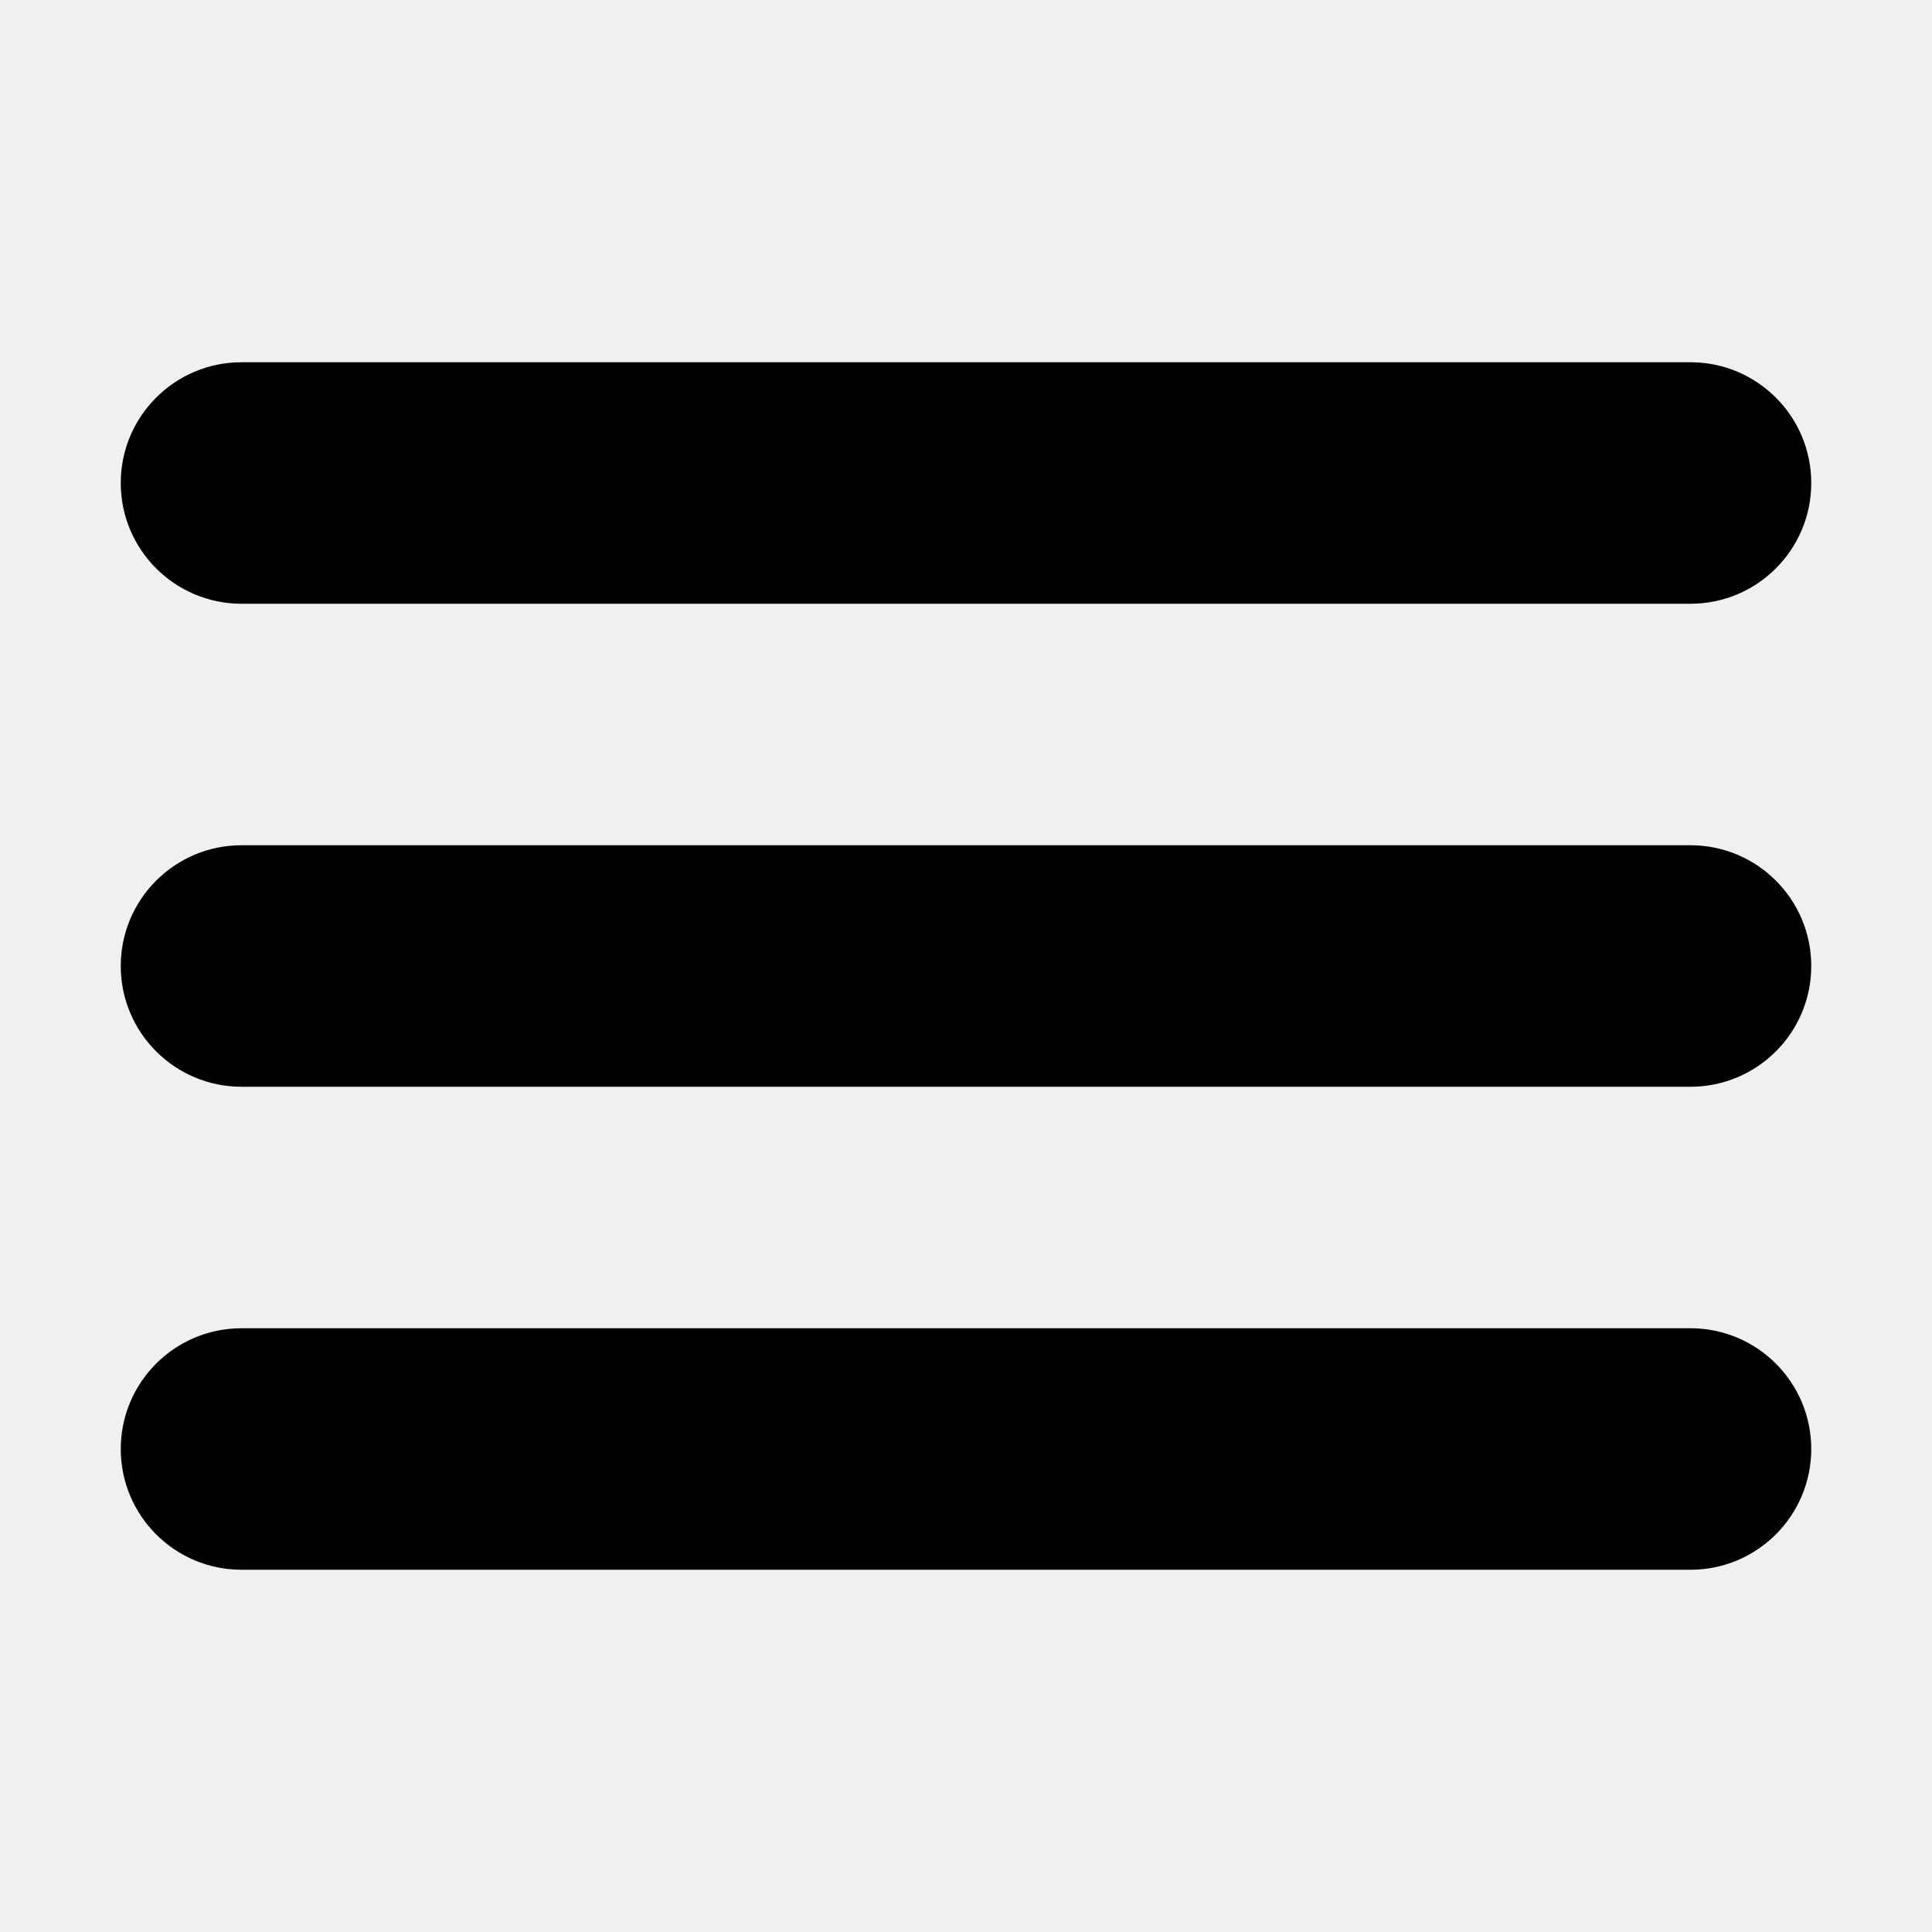
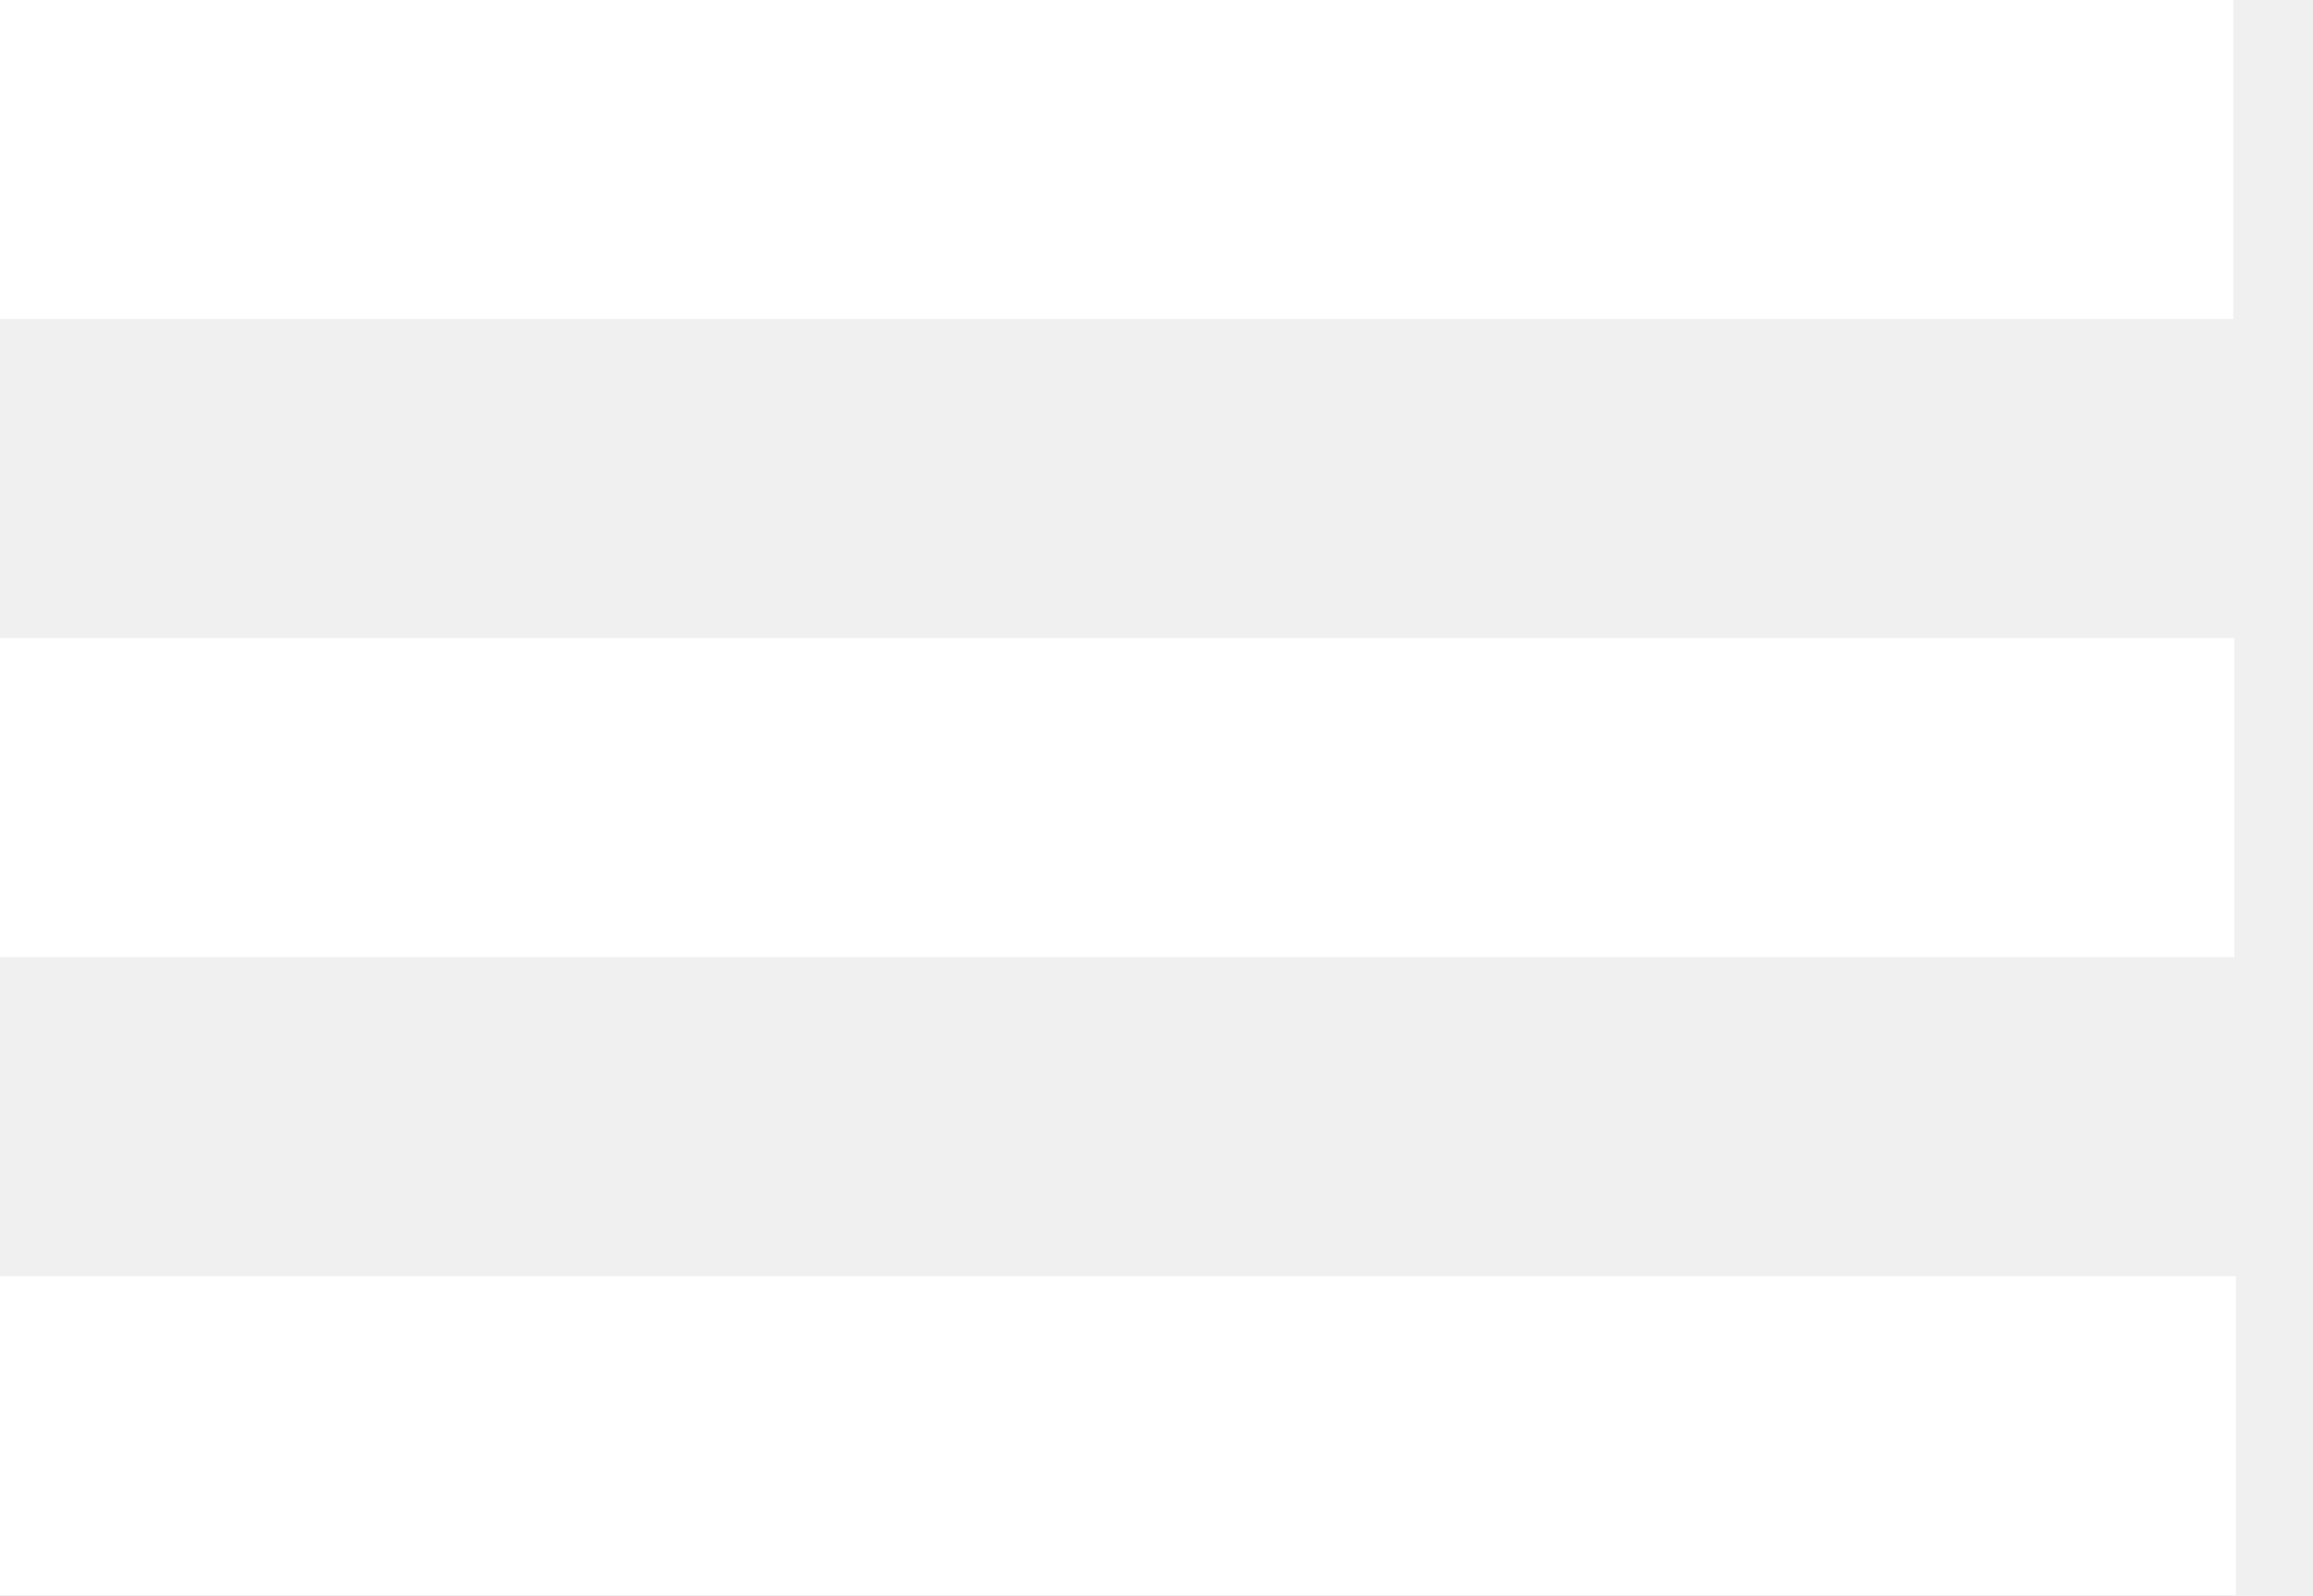
- <svg xmlns="http://www.w3.org/2000/svg" height="32px" id="Layer_1" style="enable-background:new 0 0 32 32;" version="1.1" viewBox="0 0 32 32" width="32px" xml:space="preserve">
-   <path d="M4,10h24c1.104,0,2-0.896,2-2s-0.896-2-2-2H4C2.896,6,2,6.896,2,8S2.896,10,4,10z M28,14H4c-1.104,0-2,0.896-2,2  s0.896,2,2,2h24c1.104,0,2-0.896,2-2S29.104,14,28,14z M28,22H4c-1.104,0-2,0.896-2,2s0.896,2,2,2h24c1.104,0,2-0.896,2-2  S29.104,22,28,22z" />
+ <svg xmlns="http://www.w3.org/2000/svg" width="29px" height="20px" viewBox="0 0 29 20" version="1.1">
+   <defs />
+   <g id="Page-1" stroke="none" stroke-width="1" fill="none" fill-rule="evenodd">
+     <path d="M28,4 L28,0 L7.10542736e-15,0 L7.10542736e-15,4 L28,4 Z M-1.77635684e-15,12 L-1.77635684e-15,8 L28.015,8 L28.015,12 L-1.77635684e-15,12 Z M-1.77635684e-15,16 L-1.77635684e-15,20 L28.033,20 L28.033,16 L-1.77635684e-15,16 Z" id="burger" fill="#fff" />
+   </g>
</svg>
